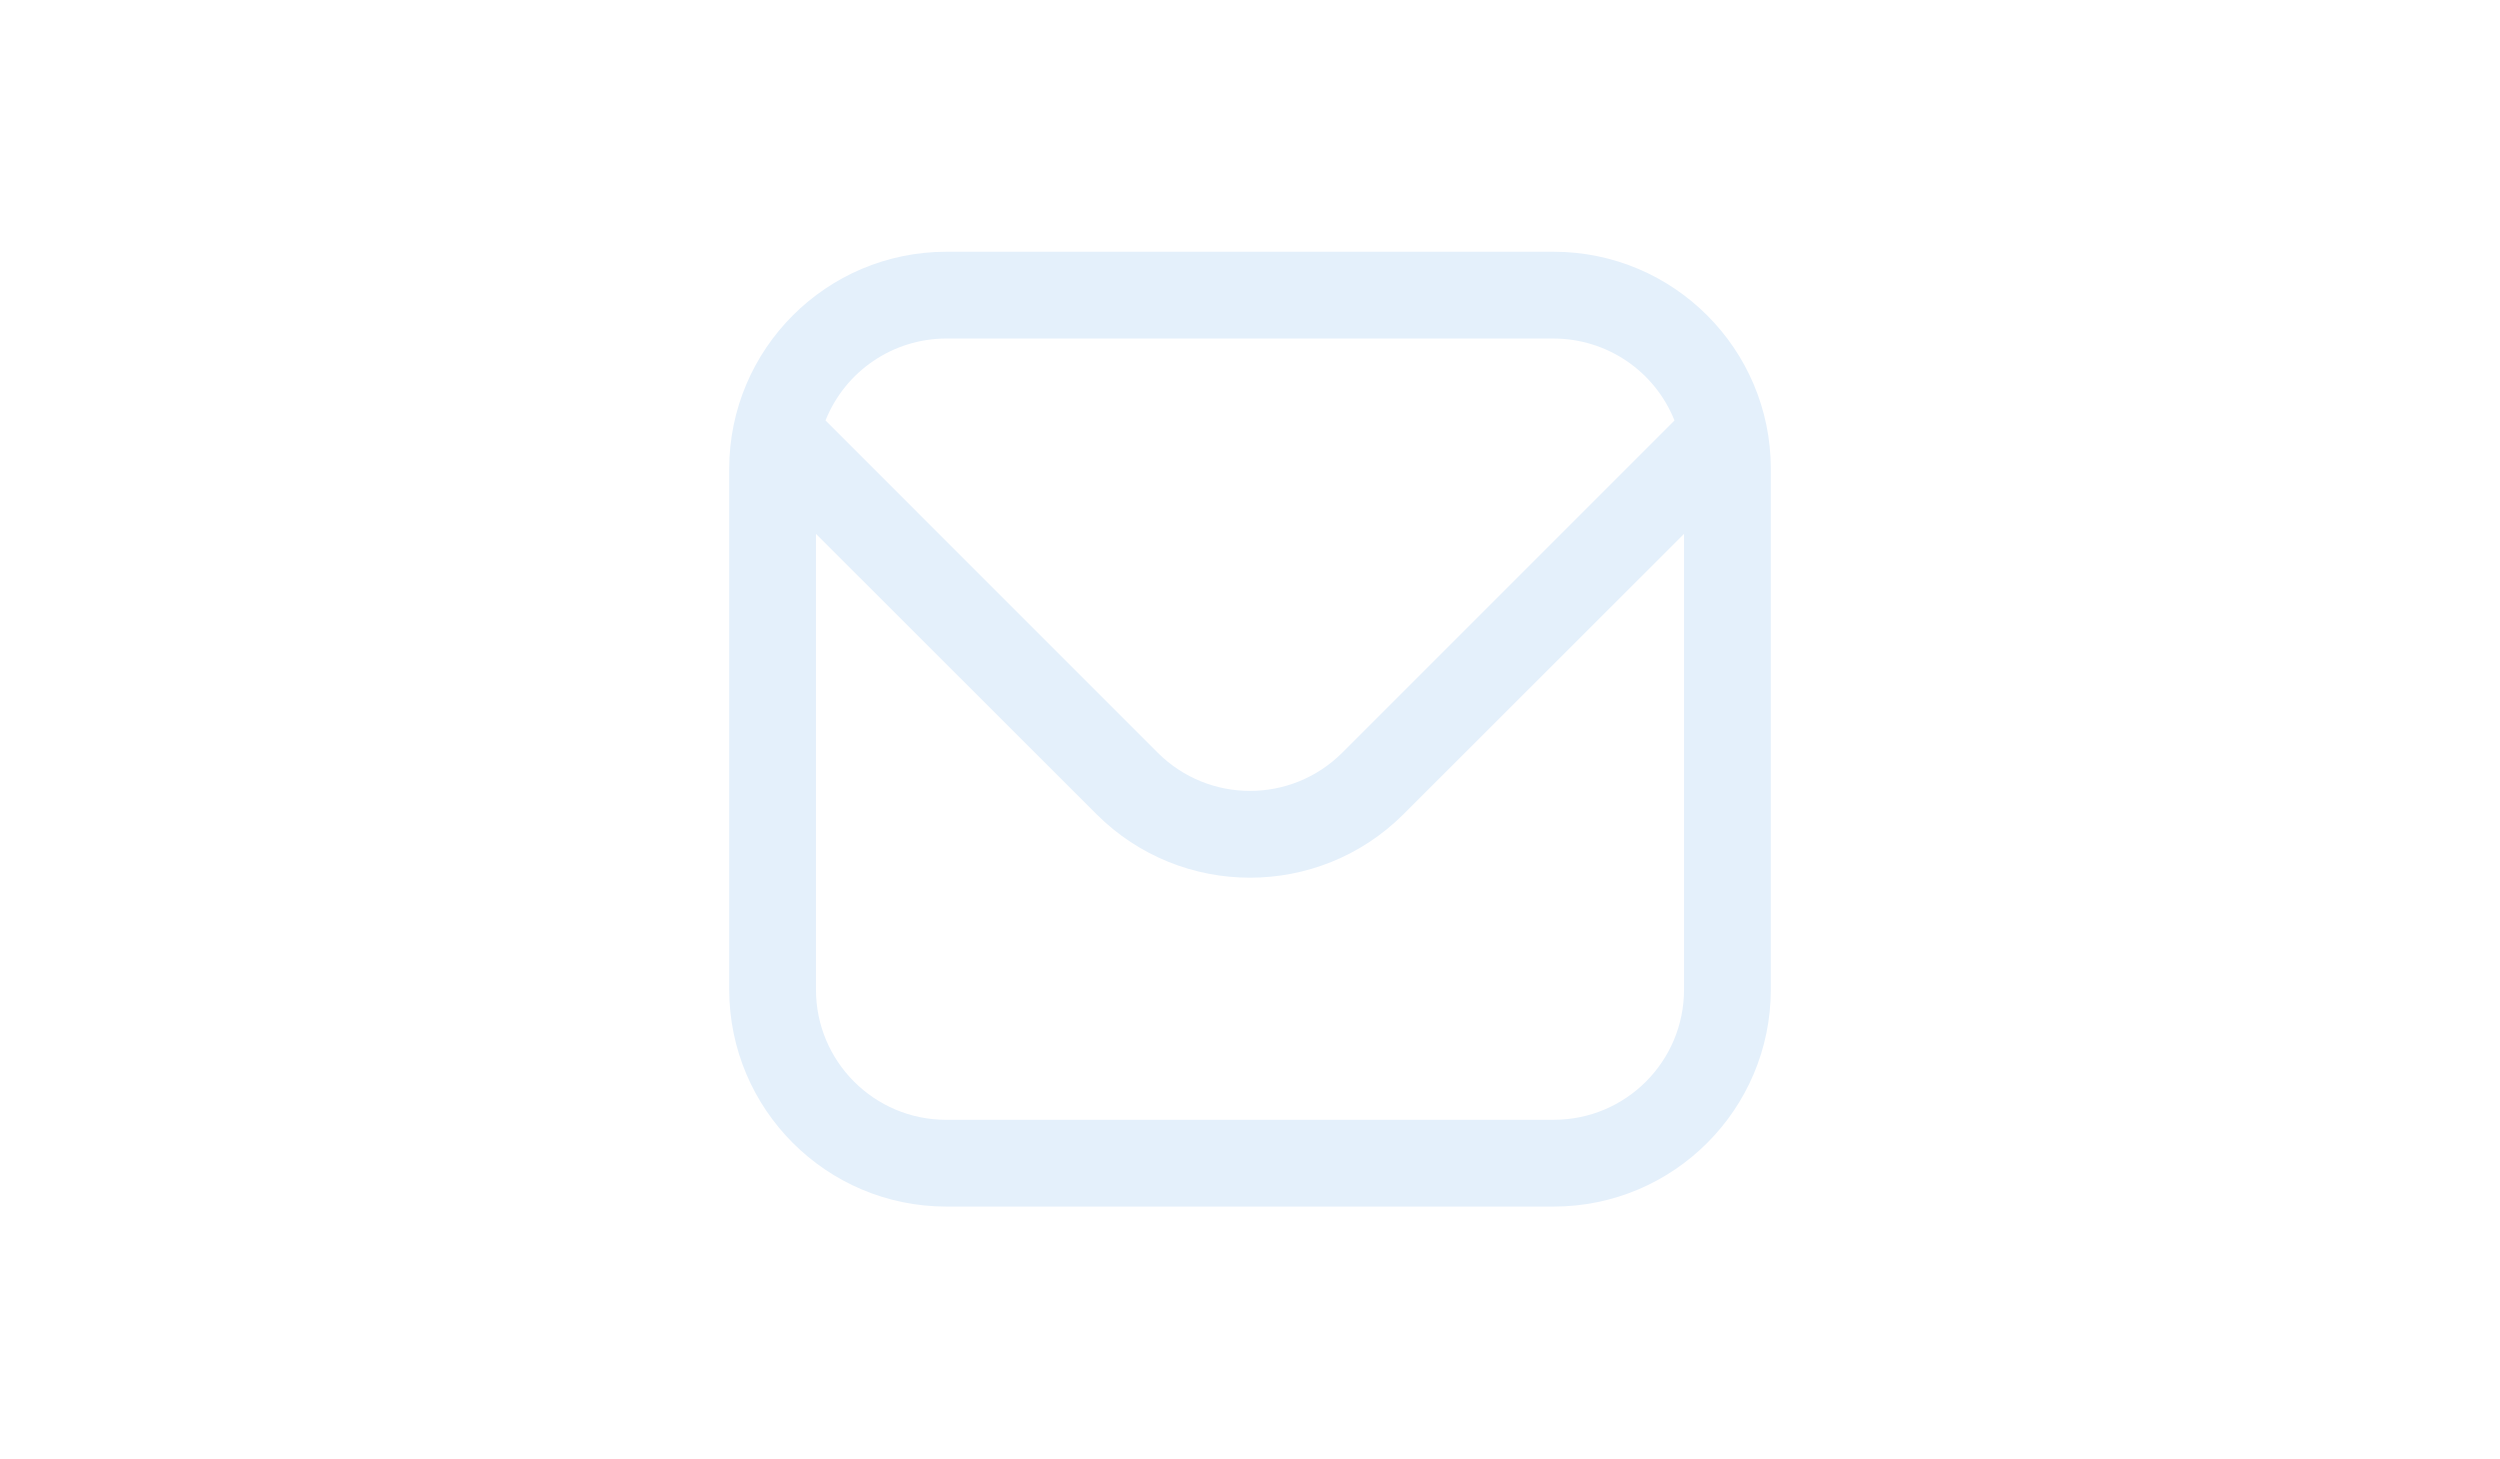
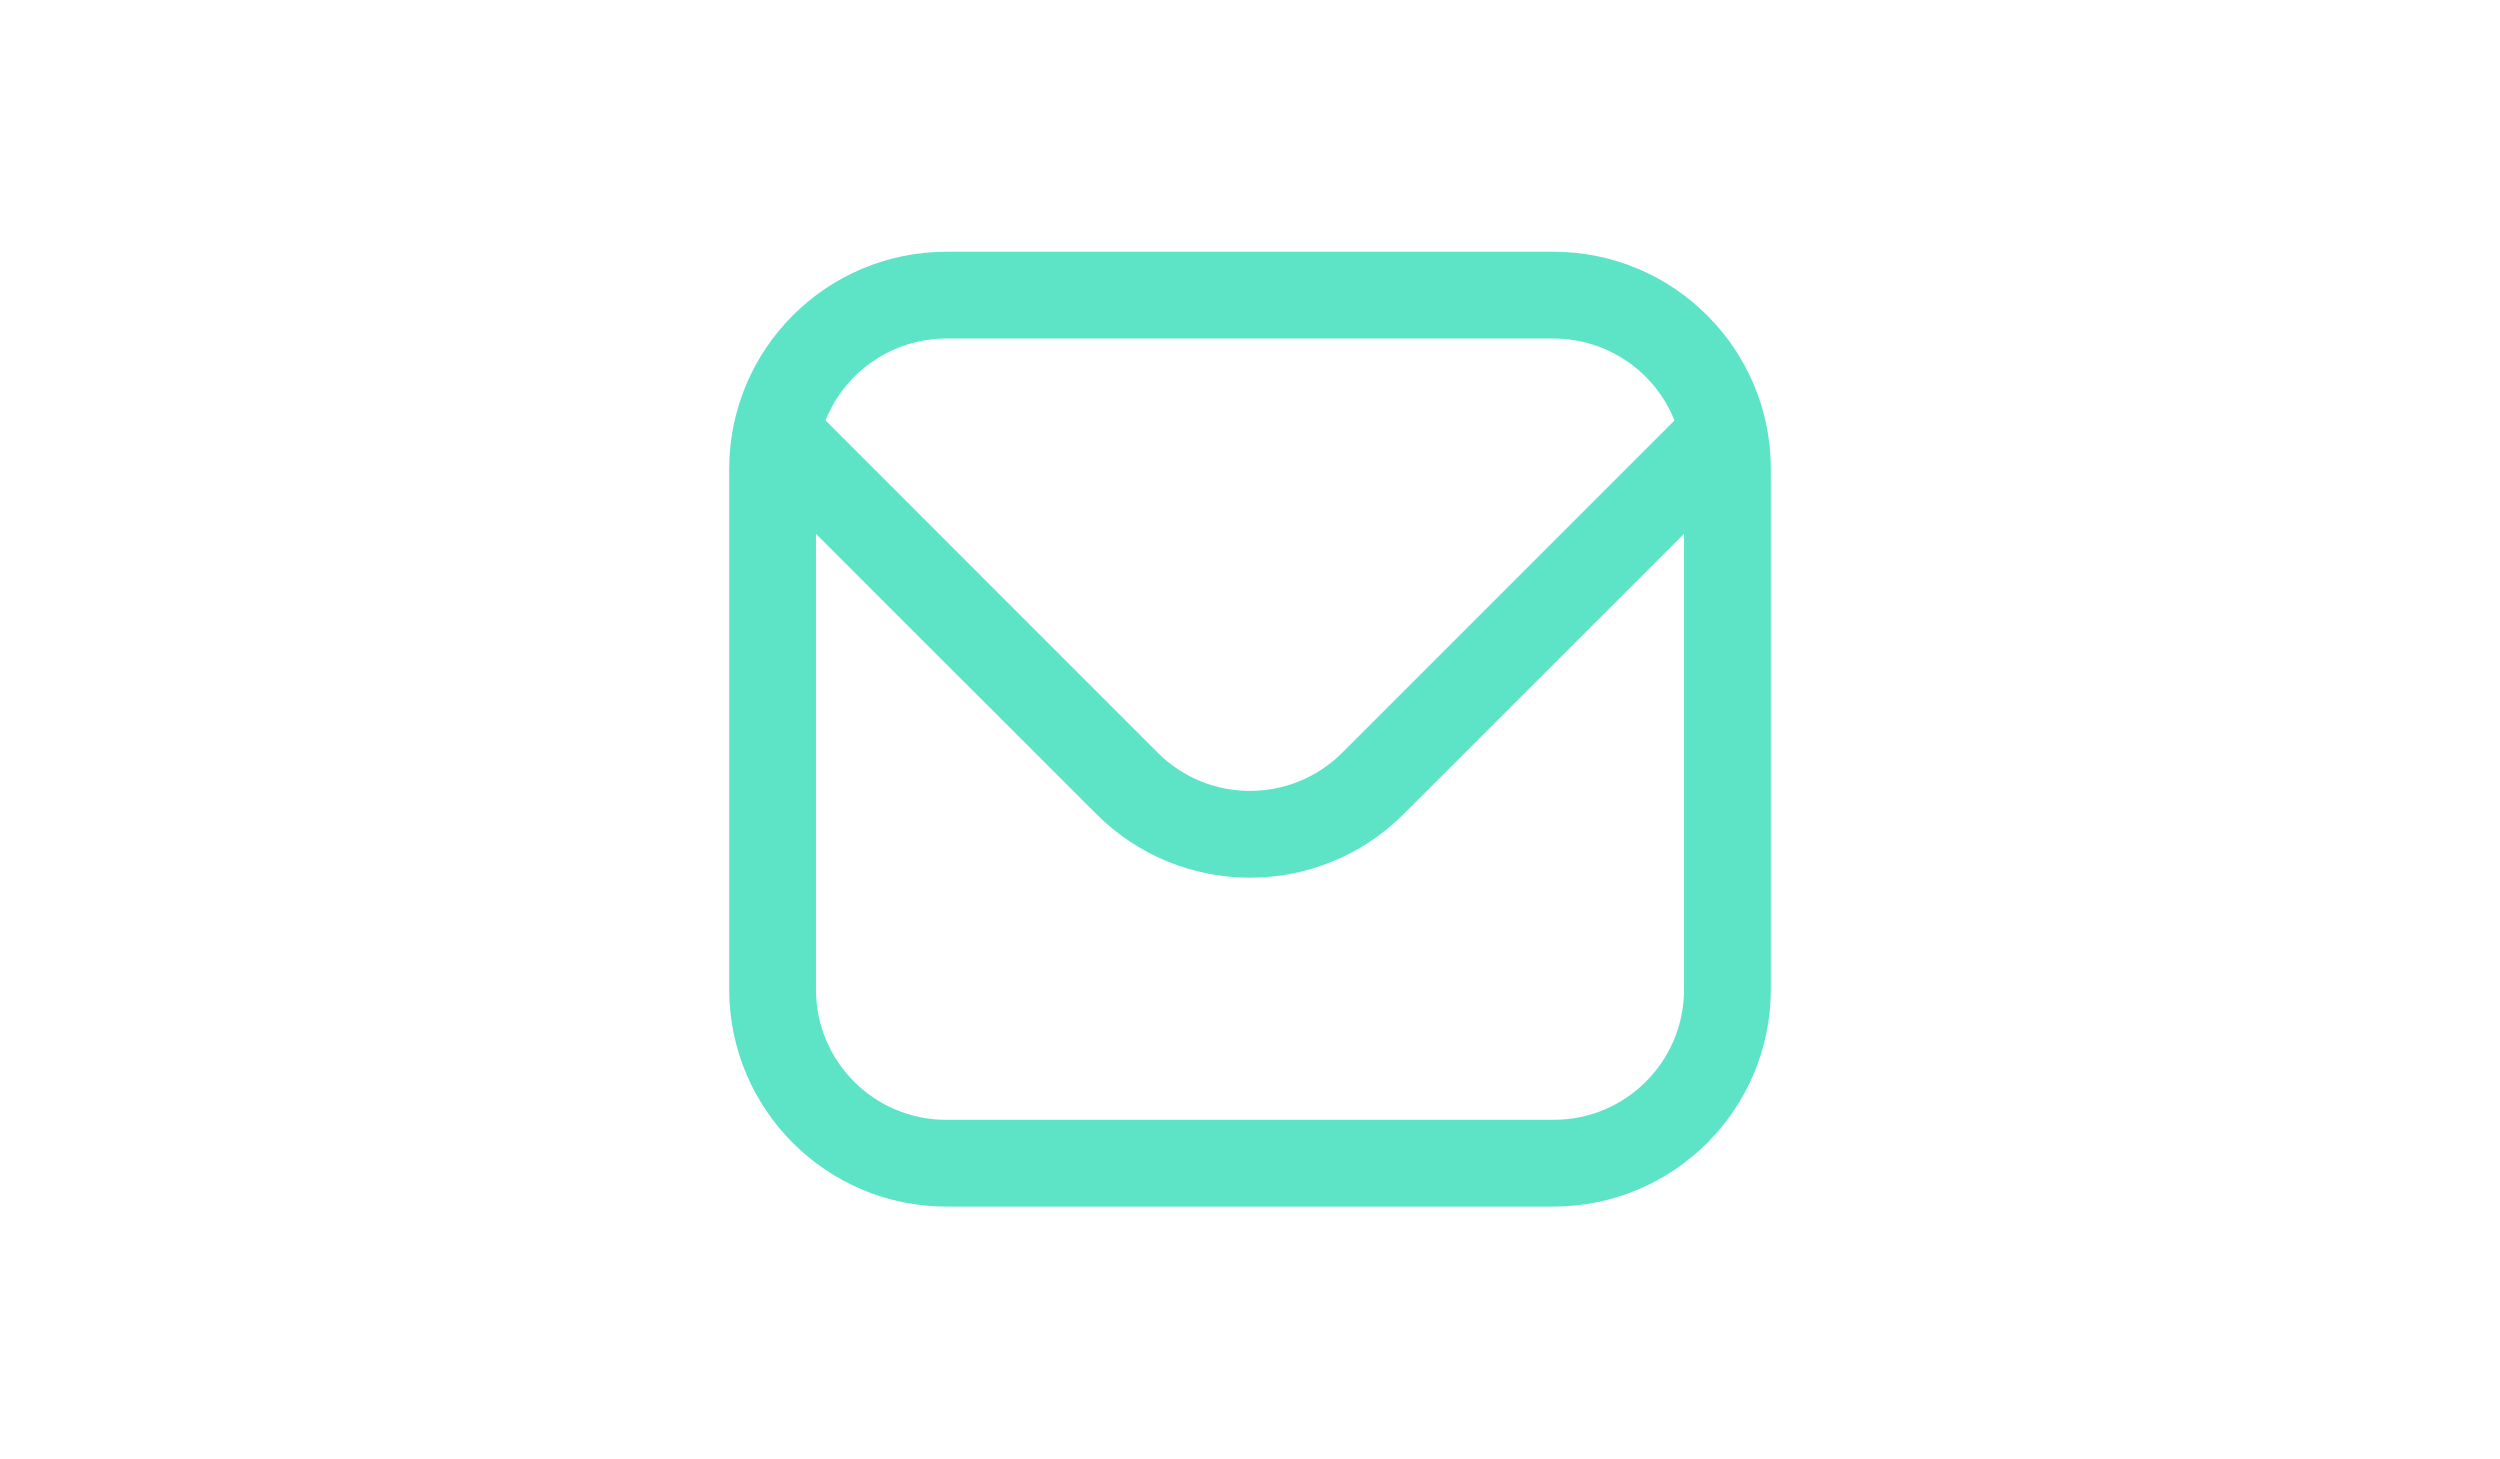
<svg xmlns="http://www.w3.org/2000/svg" id="Outline" viewBox="0 0 56.25 46.875" width="1200" height="700" version="1.1">
  <defs id="defs1" />
-   <path d="m 37.891,8.092 h -19.531 a 6.984,6.984 0 0 0 -6.975,6.975 v 16.741 a 6.984,6.984 0 0 0 6.975,6.975 h 19.531 a 6.984,6.984 0 0 0 6.975,-6.975 V 15.067 A 6.984,6.984 0 0 0 37.891,8.092 Z m -19.531,2.79 h 19.531 a 4.185,4.185 0 0 1 3.878,2.633 L 31.085,24.199 a 4.195,4.195 0 0 1 -5.921,0 L 14.481,13.514 a 4.185,4.185 0 0 1 3.878,-2.633 z m 19.531,25.112 H 18.359 A 4.185,4.185 0 0 1 14.174,31.808 V 17.16 l 9.018,9.012 a 6.985,6.985 0 0 0 9.866,0 l 9.018,-9.012 v 14.648 a 4.185,4.185 0 0 1 -4.185,4.185 z" id="path1" style="fill:#e4f0fb;fill-opacity:1;stroke-width:1.395" />
+   <path d="m 37.891,8.092 h -19.531 a 6.984,6.984 0 0 0 -6.975,6.975 v 16.741 a 6.984,6.984 0 0 0 6.975,6.975 h 19.531 a 6.984,6.984 0 0 0 6.975,-6.975 V 15.067 A 6.984,6.984 0 0 0 37.891,8.092 Z m -19.531,2.79 h 19.531 a 4.185,4.185 0 0 1 3.878,2.633 L 31.085,24.199 a 4.195,4.195 0 0 1 -5.921,0 L 14.481,13.514 a 4.185,4.185 0 0 1 3.878,-2.633 z m 19.531,25.112 H 18.359 A 4.185,4.185 0 0 1 14.174,31.808 V 17.16 l 9.018,9.012 a 6.985,6.985 0 0 0 9.866,0 l 9.018,-9.012 v 14.648 a 4.185,4.185 0 0 1 -4.185,4.185 z" id="path1" style="fill:#5DE4C7;fill-opacity:1;stroke-width:1.395" />
</svg>
